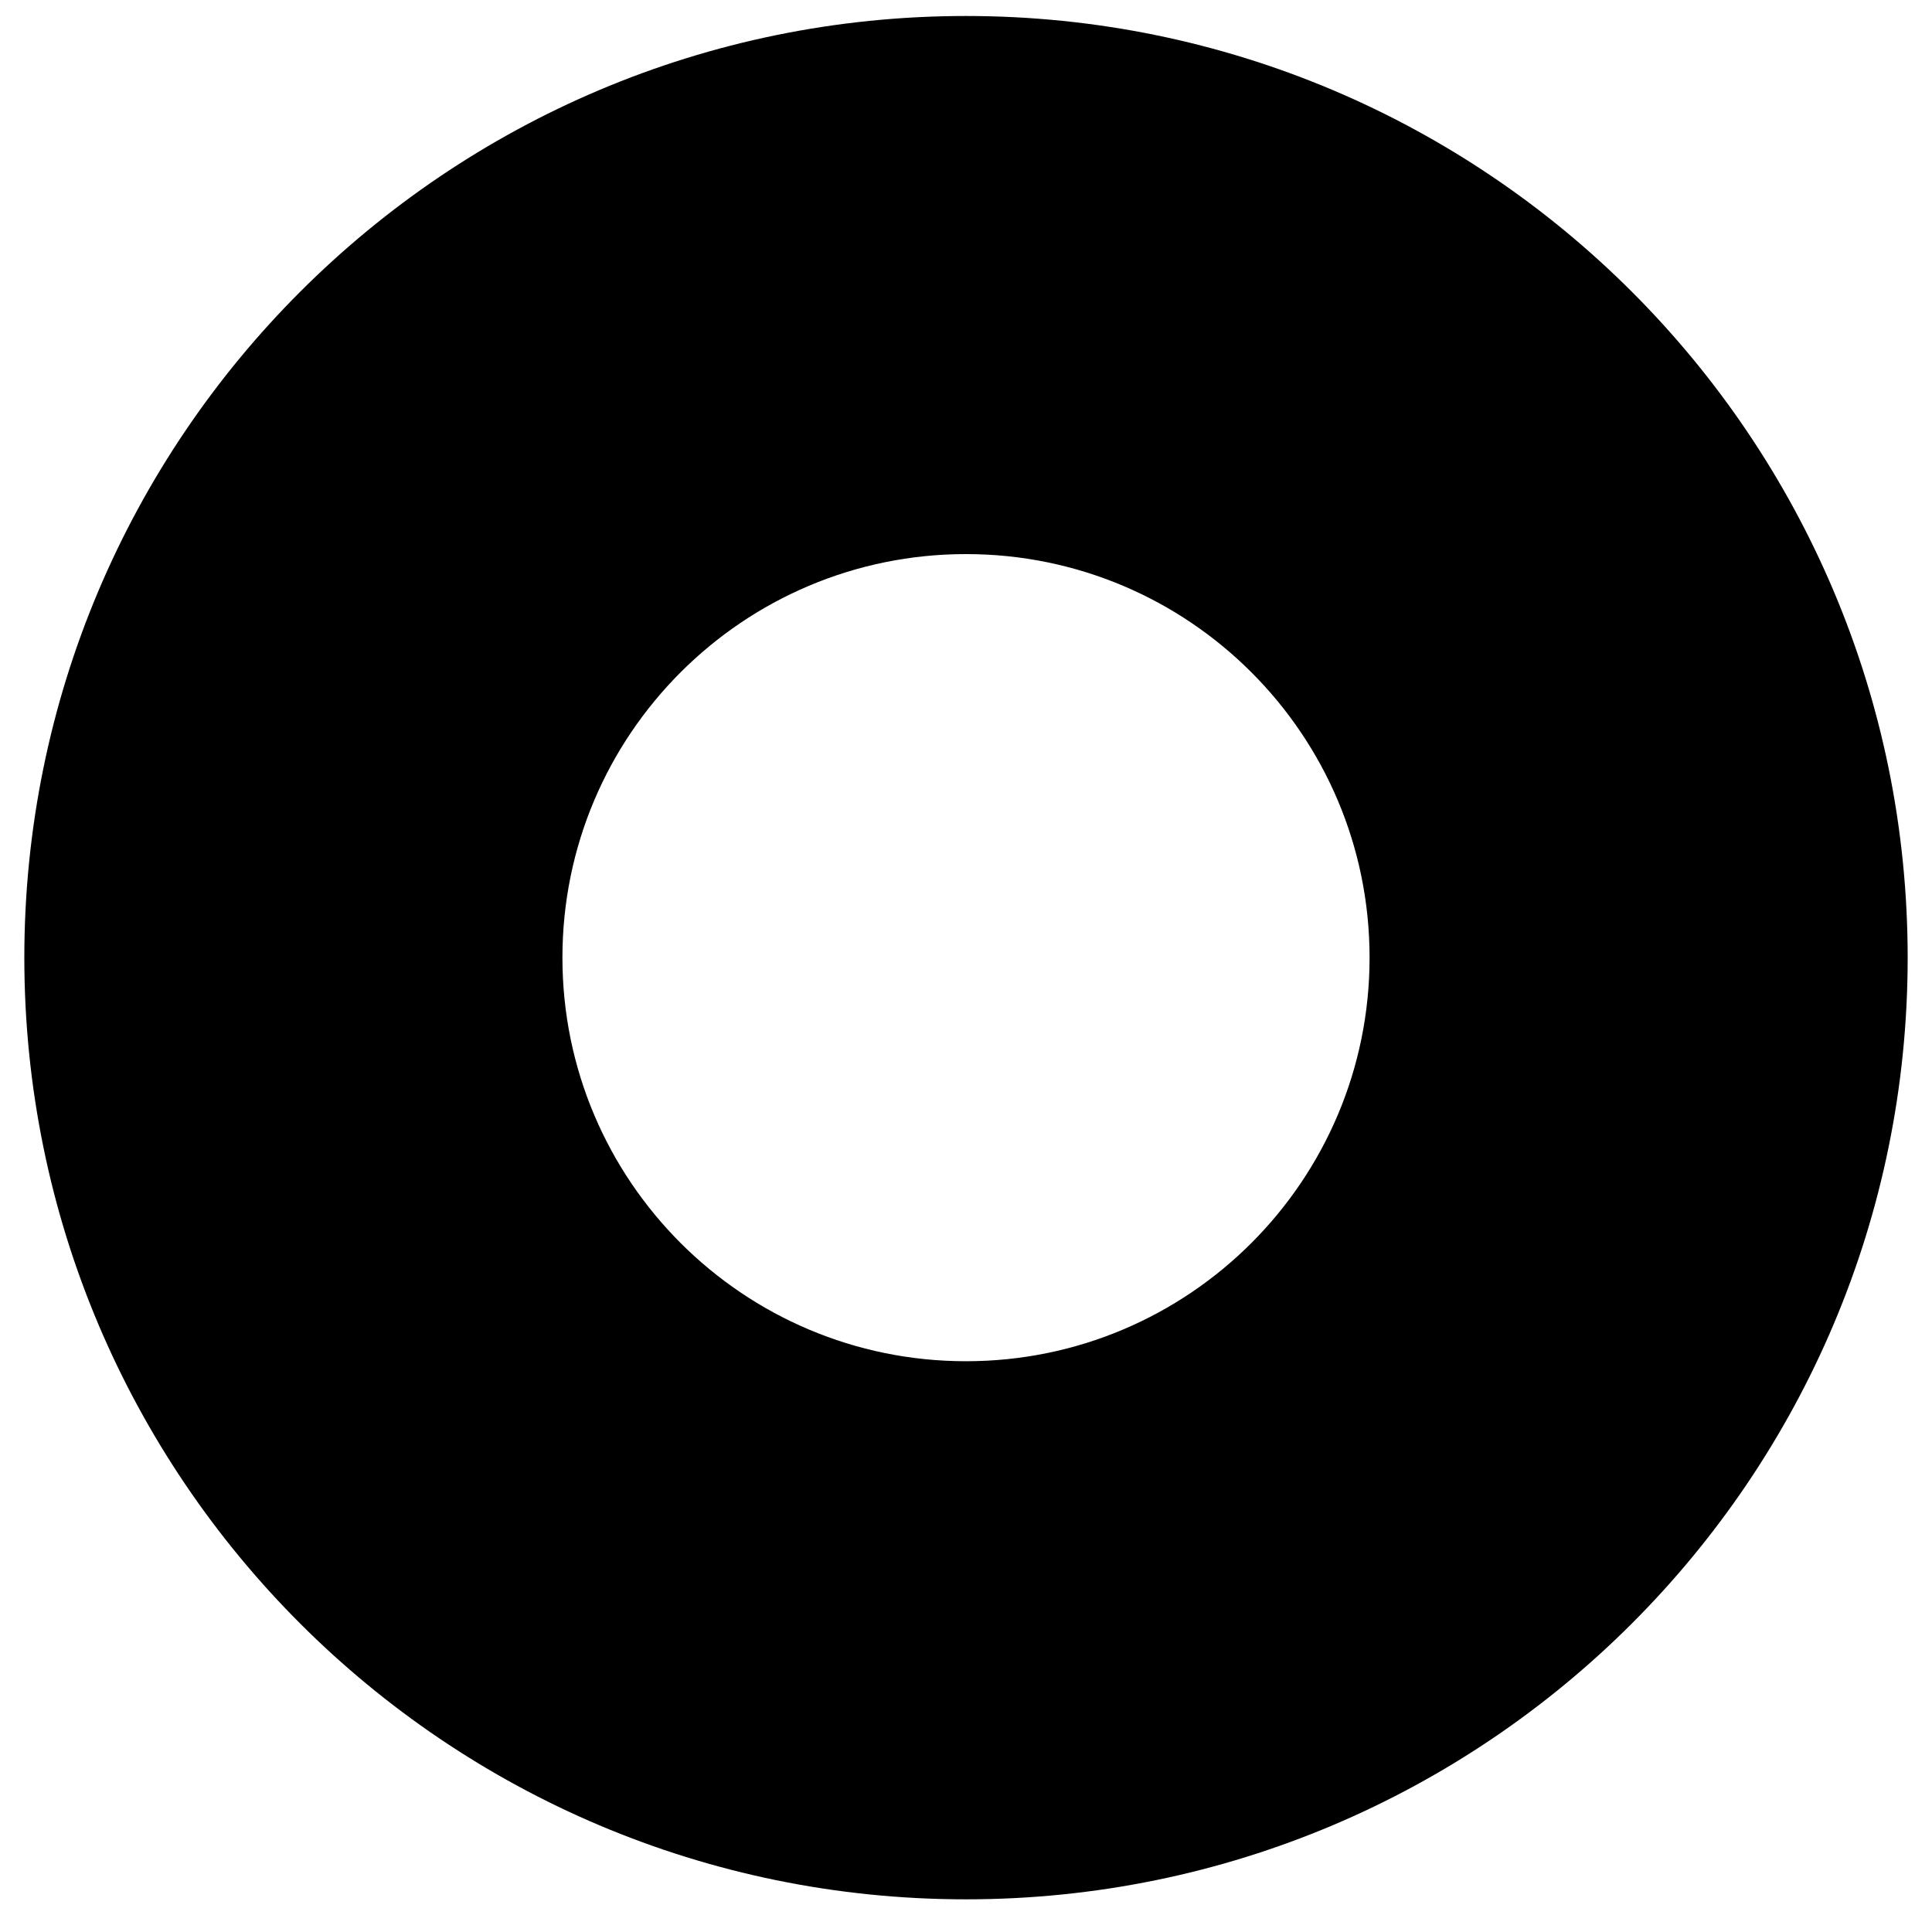
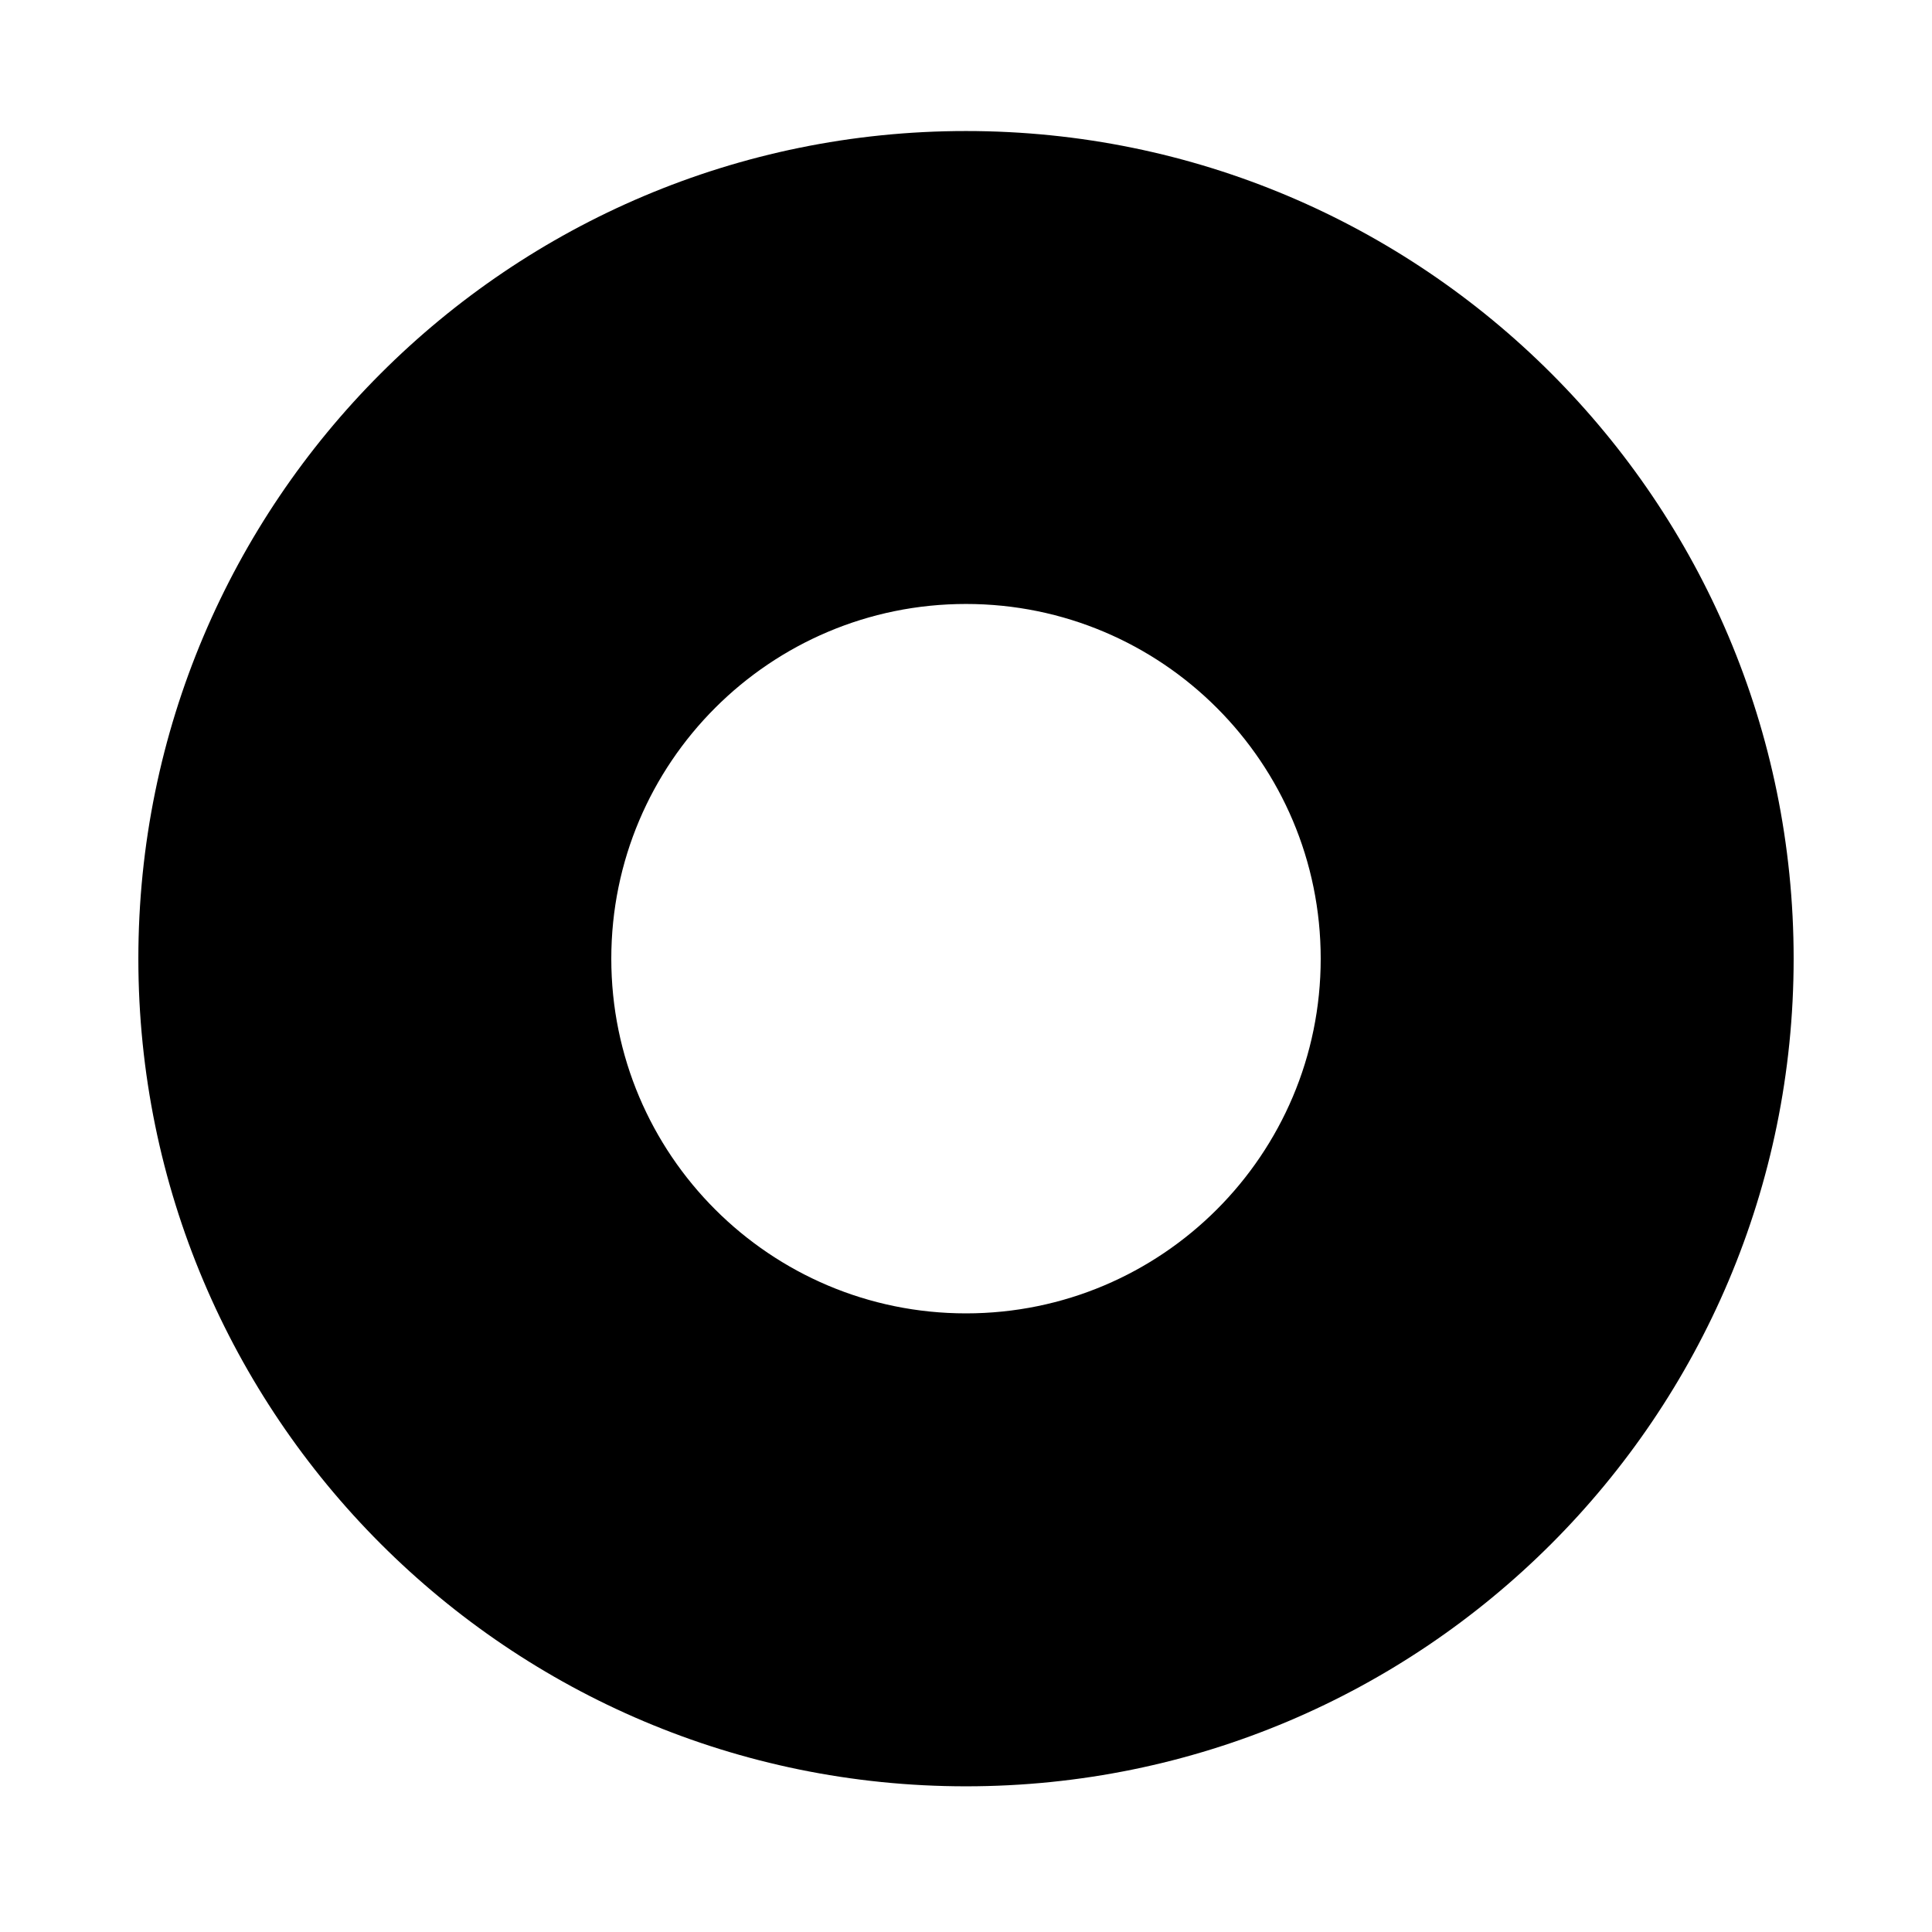
- <svg xmlns="http://www.w3.org/2000/svg" t="1516351612301" class="icon" style="" viewBox="0 0 1024 1024" version="1.1" p-id="918" width="200" height="200">
+ <svg xmlns="http://www.w3.org/2000/svg" t="1516600304549" class="icon" style="" viewBox="0 0 1024 1024" version="1.1" p-id="804" width="200" height="200">
  <defs>
    <style type="text/css" />
  </defs>
-   <path d="M512 8.474c-275.649 0-499.105 223.457-499.105 499.105 0 275.649 223.457 499.105 499.105 499.105s499.105-223.457 499.105-499.105C1011.105 231.859 787.649 8.474 512 8.474zM512 721.482c-118.145 0-213.902-95.757-213.902-213.902s95.757-213.902 213.902-213.902 213.902 95.757 213.902 213.902S630.145 721.482 512 721.482z" p-id="919" />
+   <path d="M512 69.448c-242.269 0-438.667 196.397-438.667 438.667 0 242.269 196.397 438.667 438.667 438.667s438.667-196.397 438.667-438.667C950.667 265.783 754.269 69.448 512 69.448zM512 696.115c-103.839 0-188-84.161-188-188s84.161-188 188-188 188 84.161 188 188S615.839 696.115 512 696.115z" p-id="805" />
</svg>
